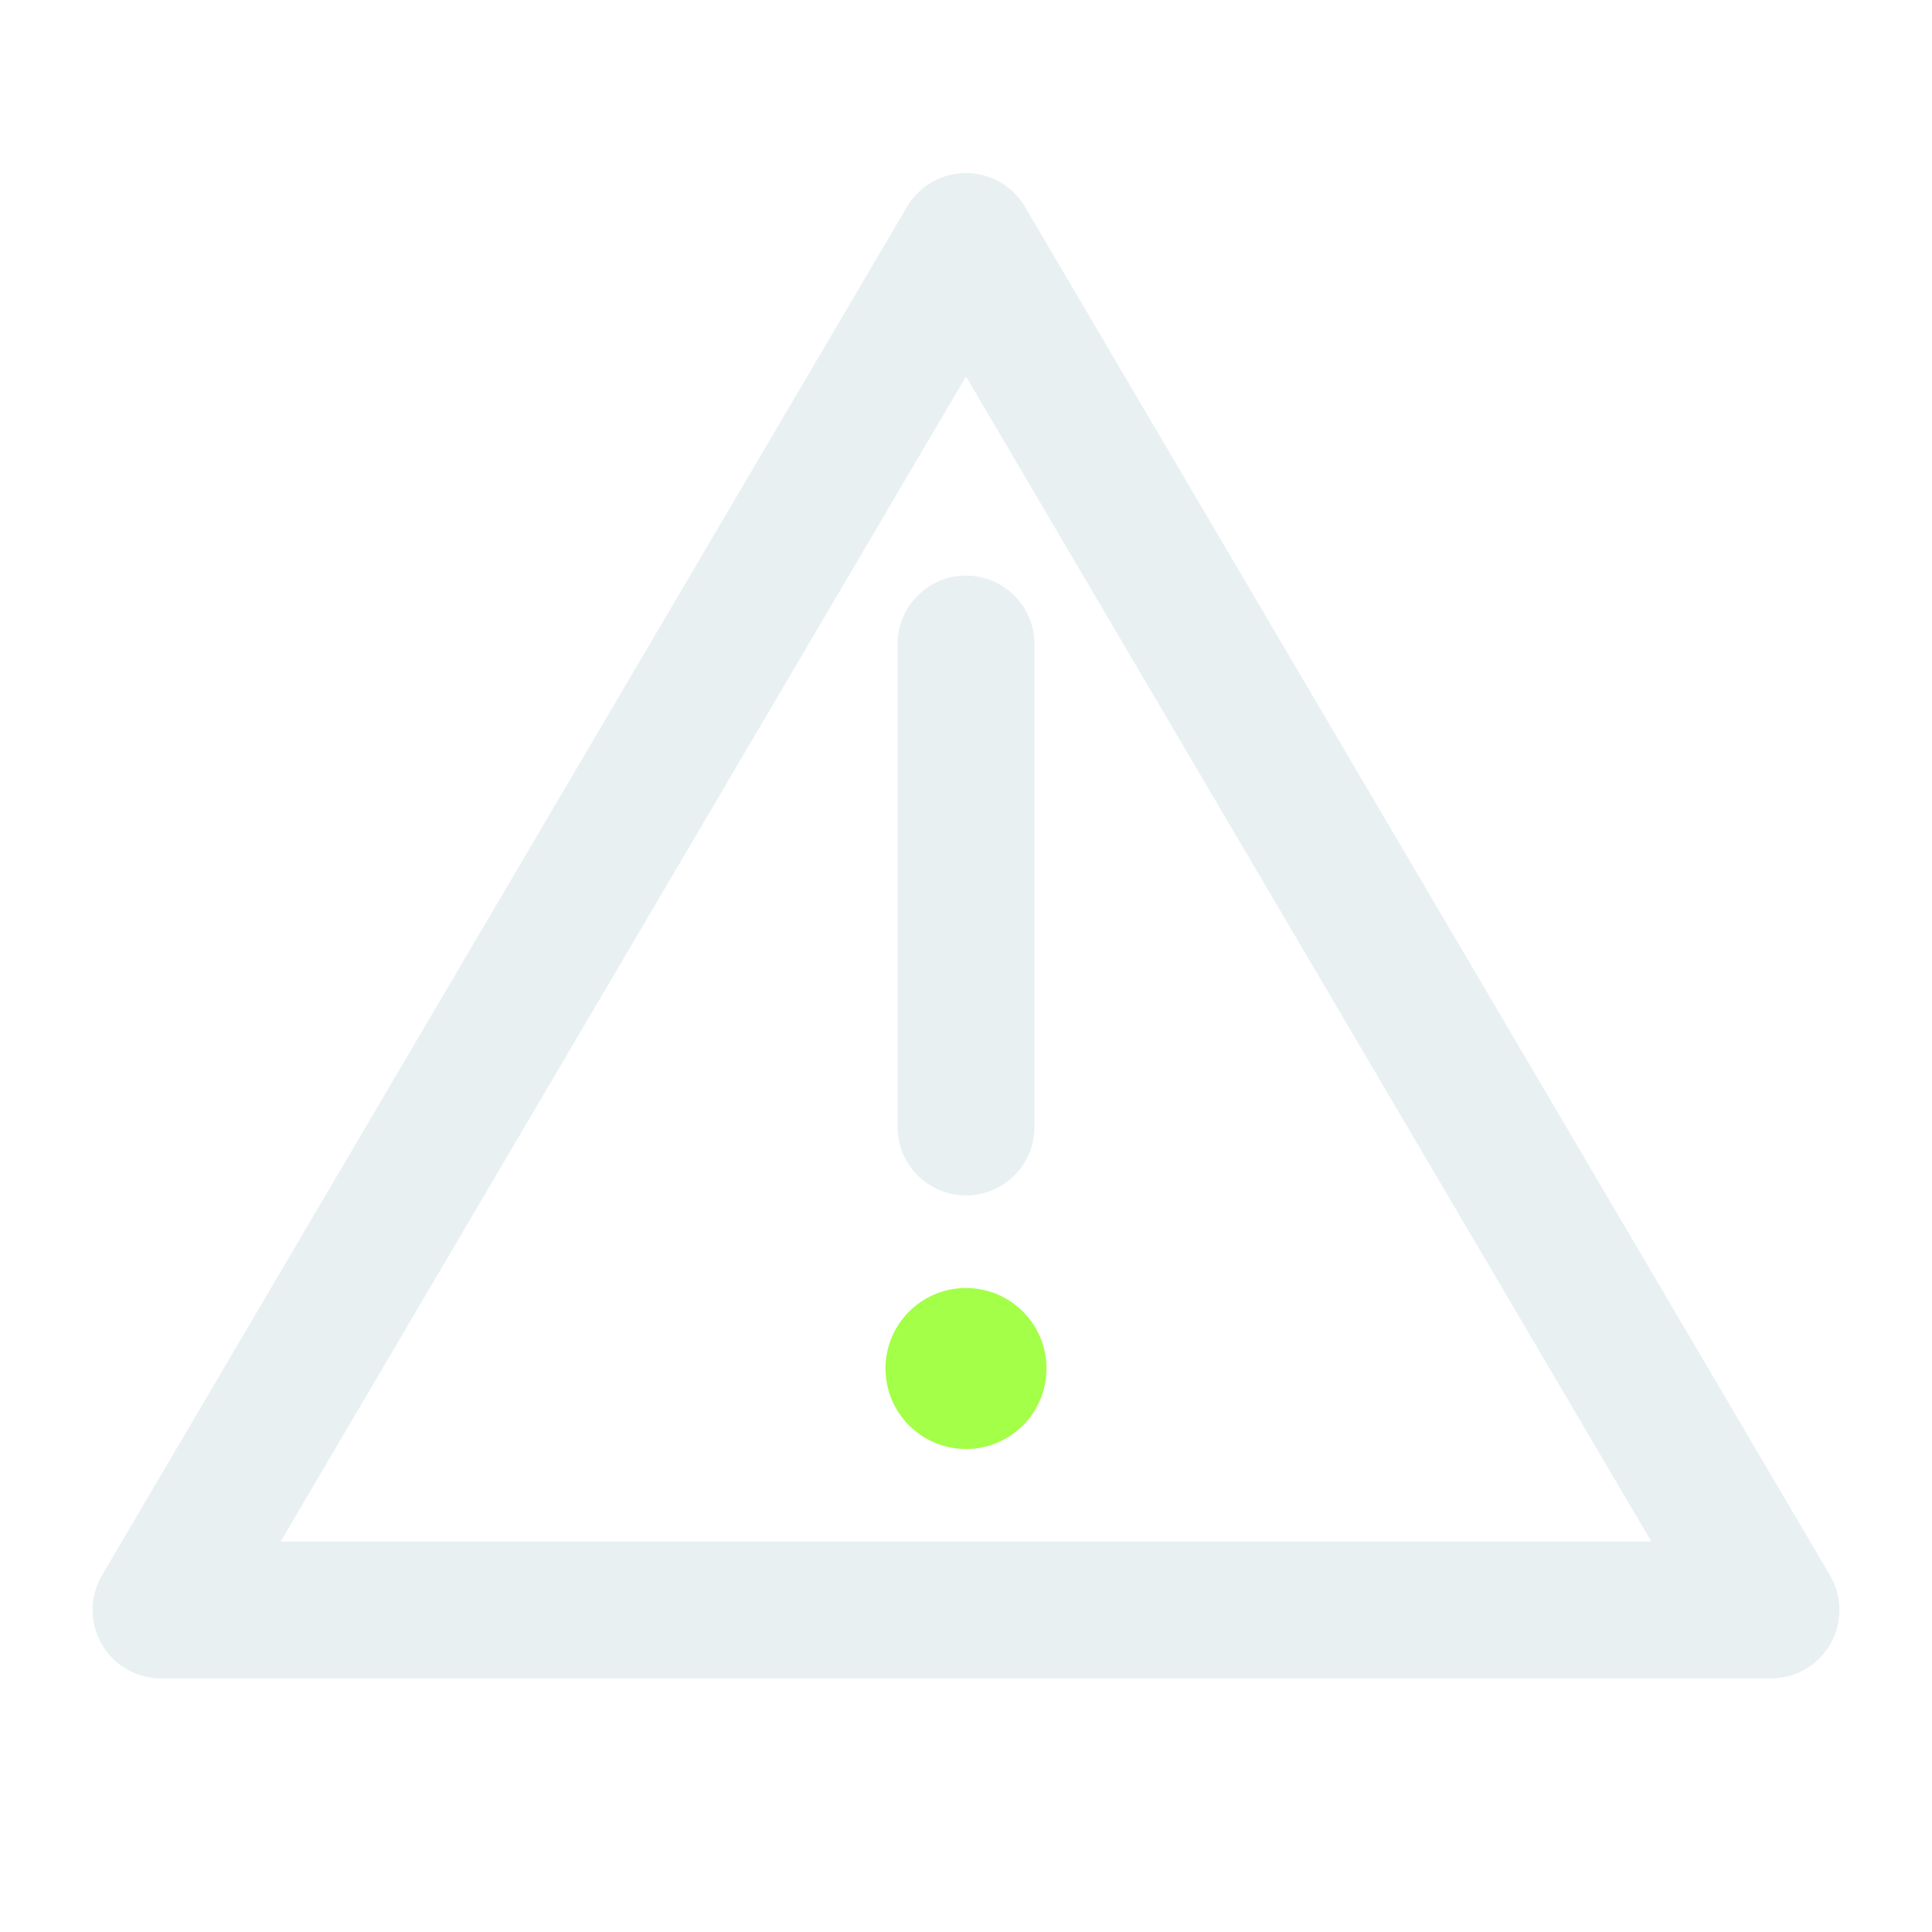
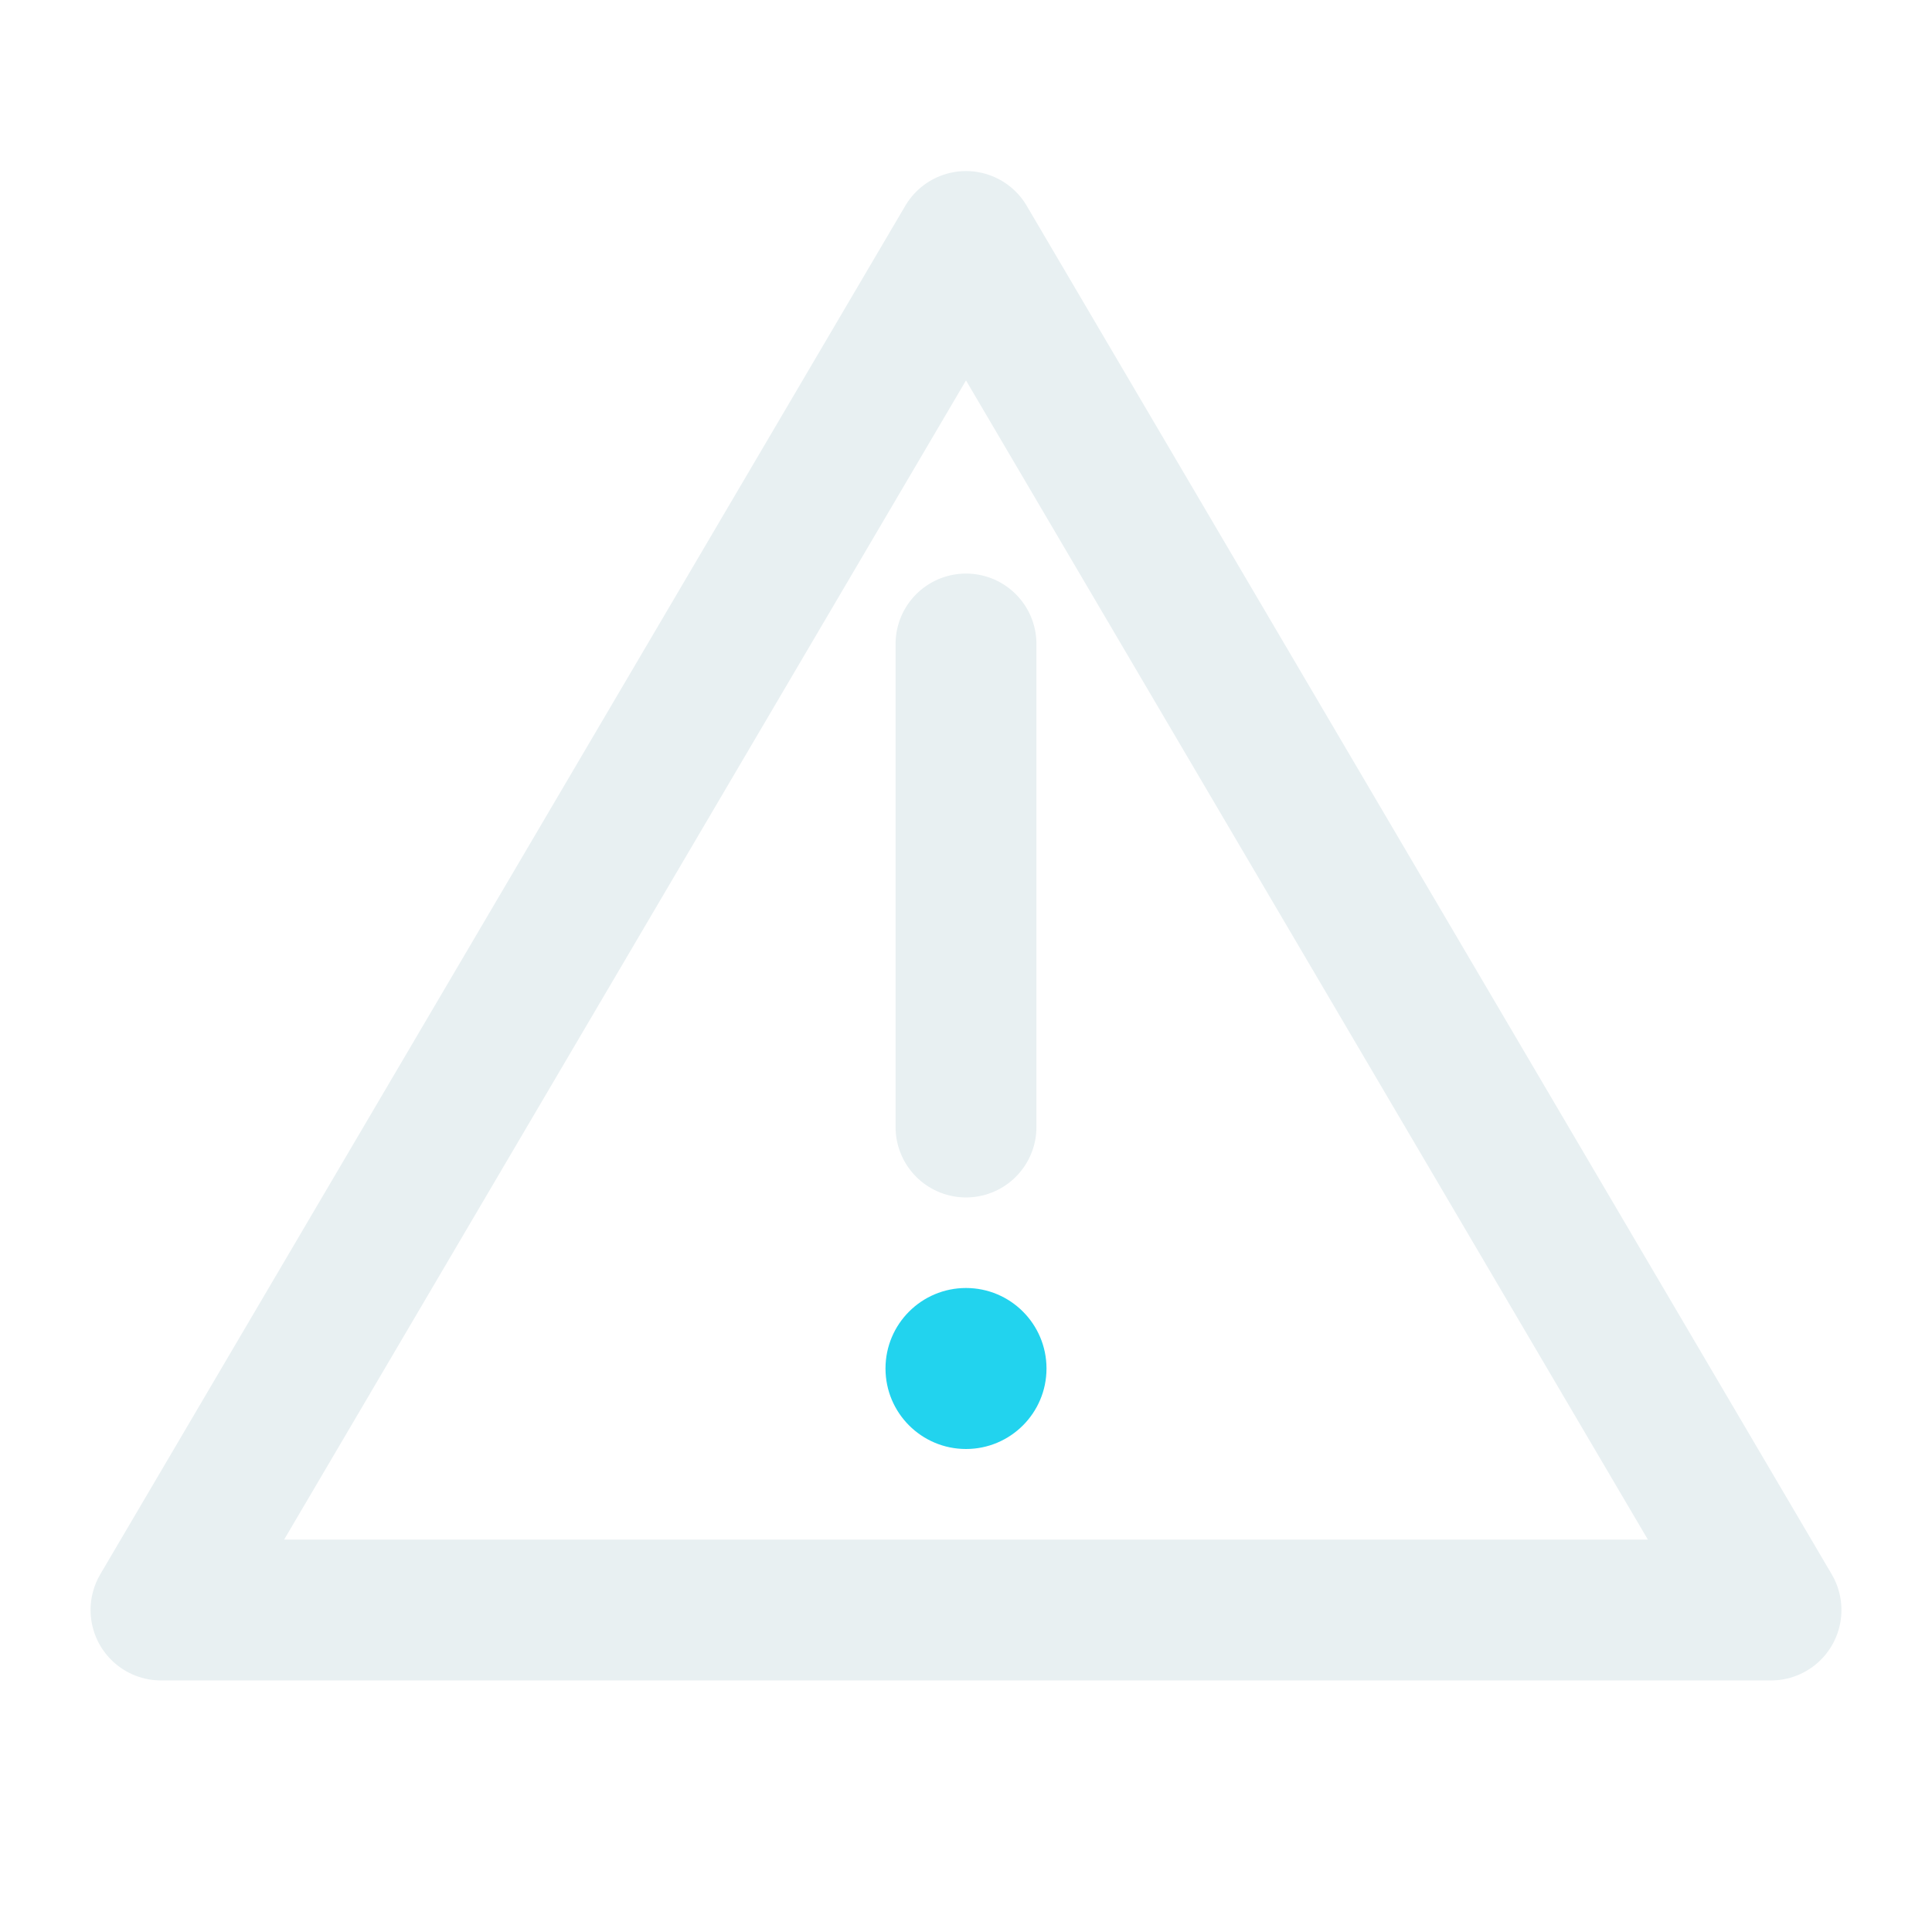
- <svg xmlns="http://www.w3.org/2000/svg" width="24" height="24" viewBox="0 0 24 24">
+ <svg xmlns="http://www.w3.org/2000/svg" width="22" height="22" viewBox="0 0 24 24">
  <style>
-     .accent { stroke: #A3FF47; }
-     .accent-fill { fill: #A3FF47; stroke: none; }
+     .accent { stroke: #22D3EE; }
+     .accent-fill { fill: #22D3EE; stroke: none; }
  </style>
-   <g fill="none" stroke="#E8F0F2" stroke-width="1.7" stroke-linecap="round" stroke-linejoin="round">
+   <g fill="none" stroke="#E8F0F2" stroke-width="1.75" stroke-linecap="round" stroke-linejoin="round">
    <path d="M12 3L22 20H2zM12 8v6" />
    <circle class="accent-fill" cx="12" cy="17" r="1" />
  </g>
</svg>
